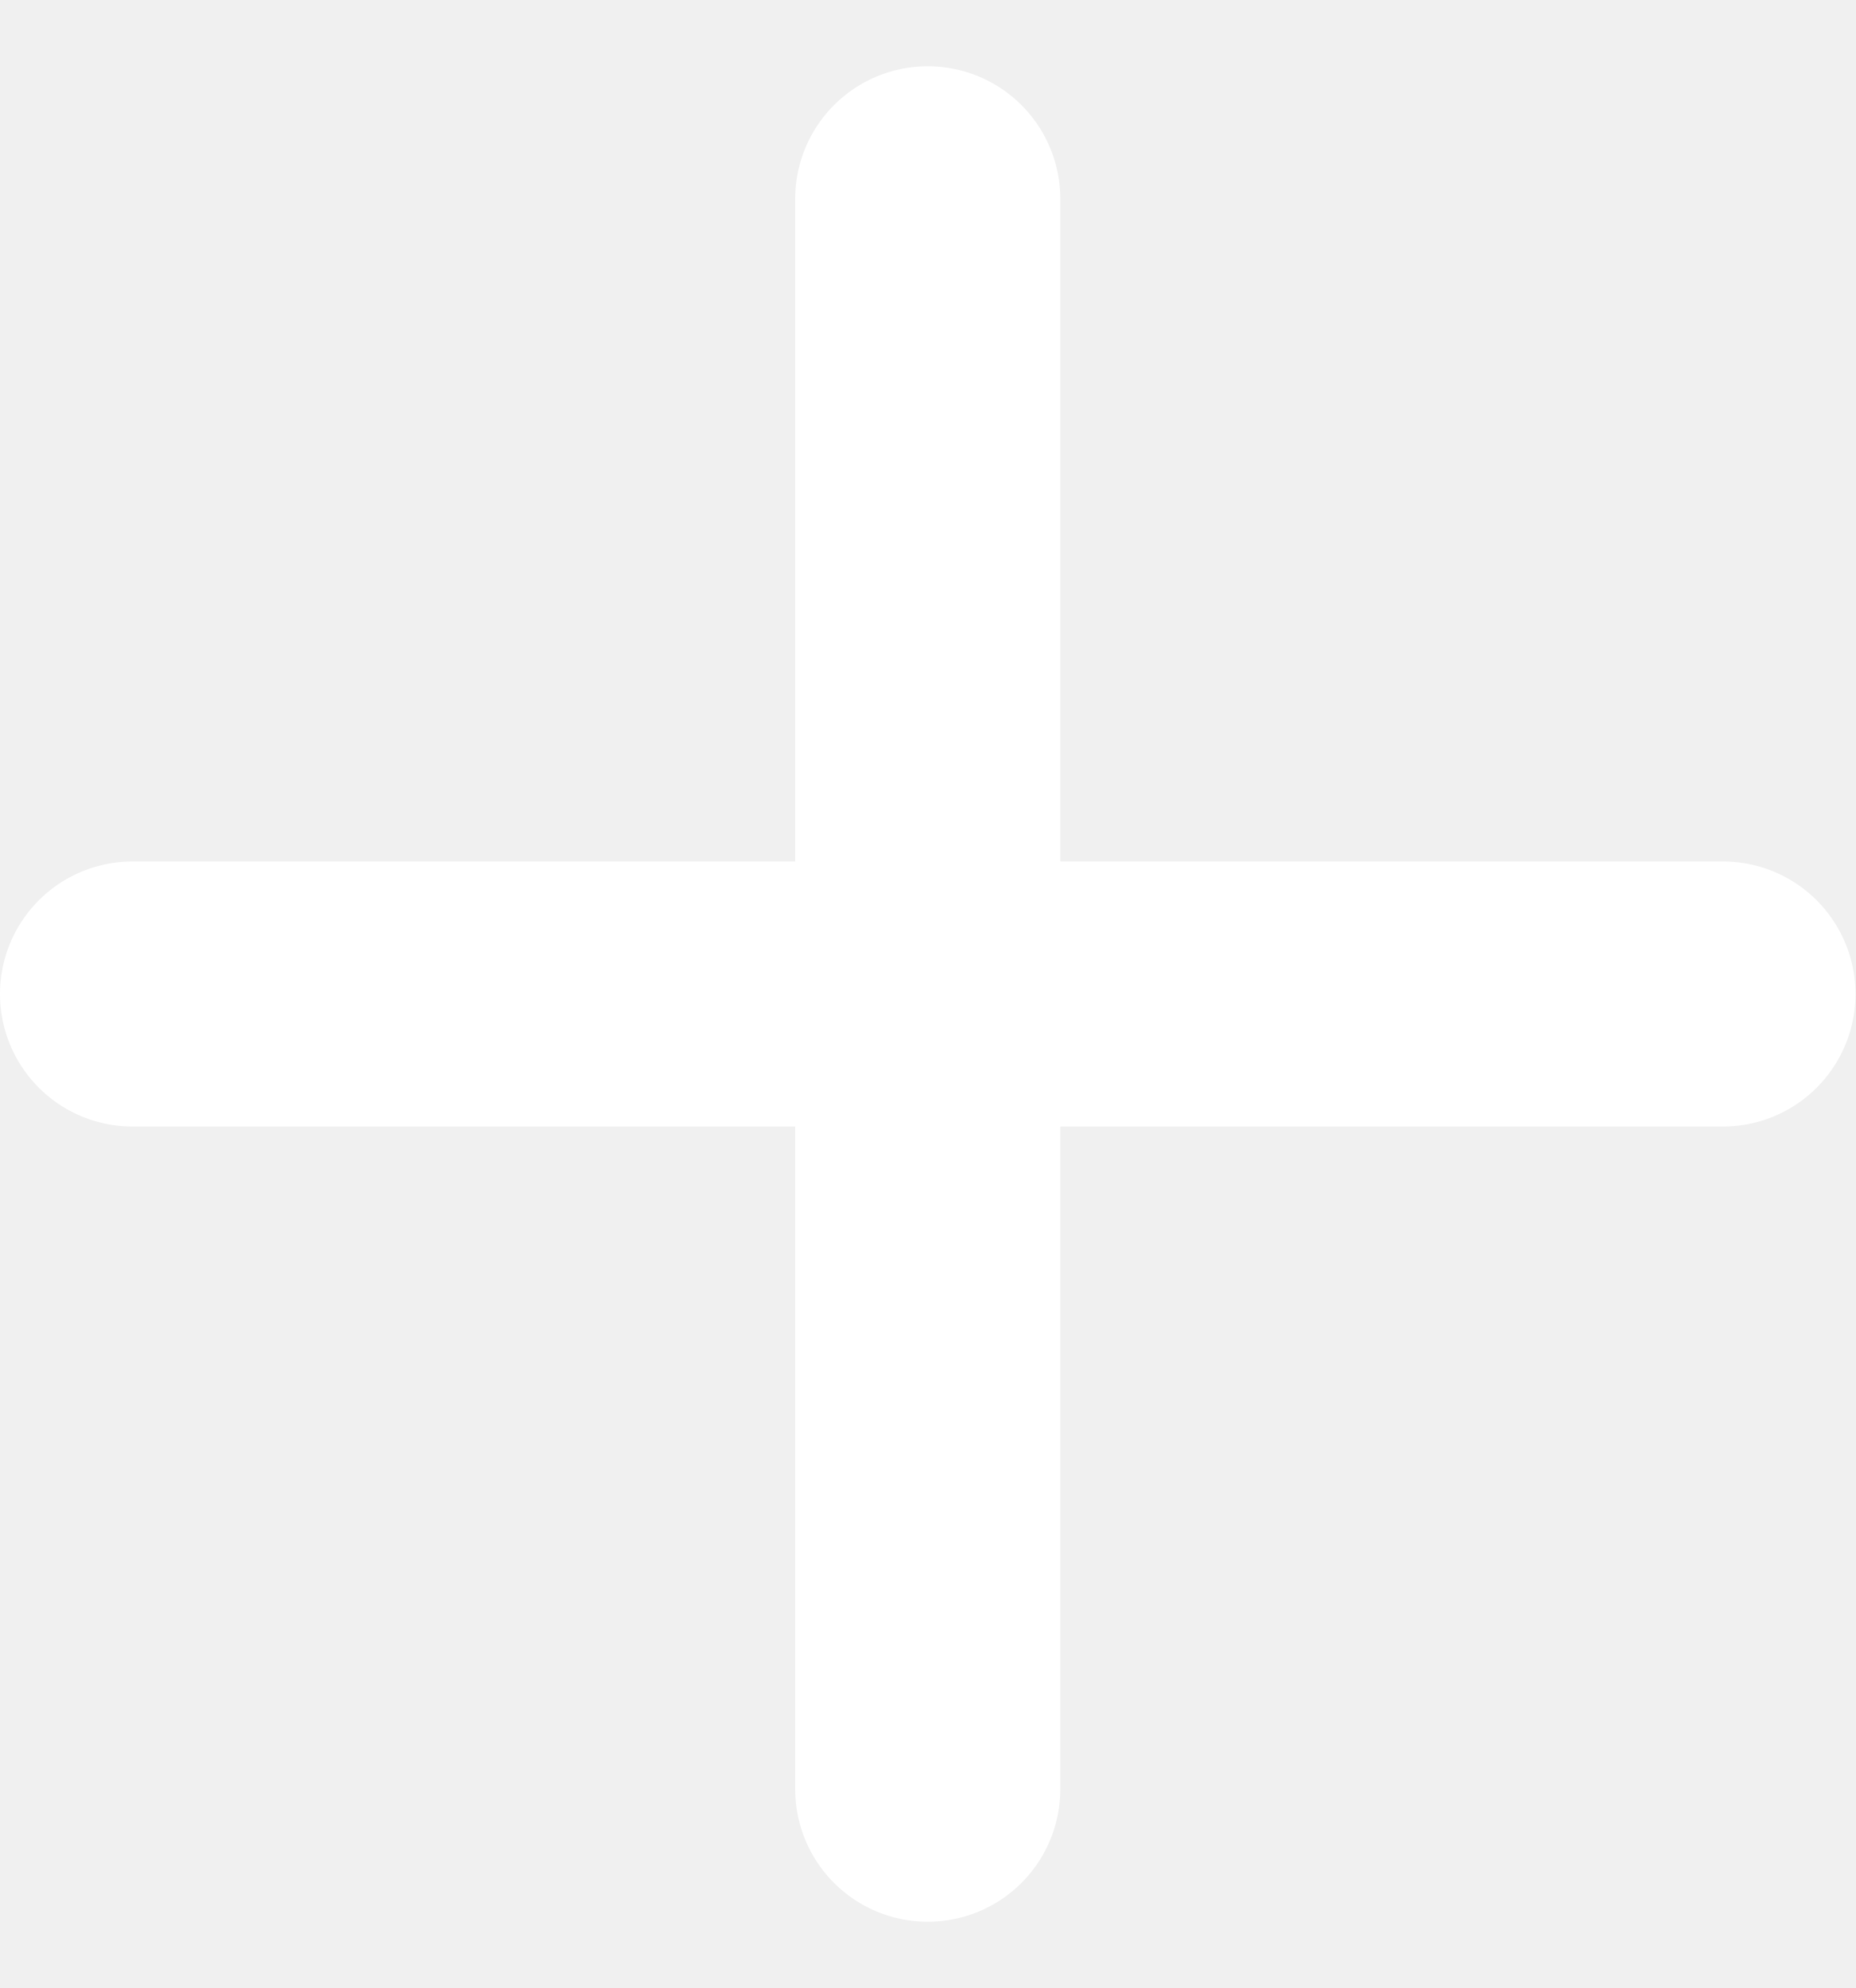
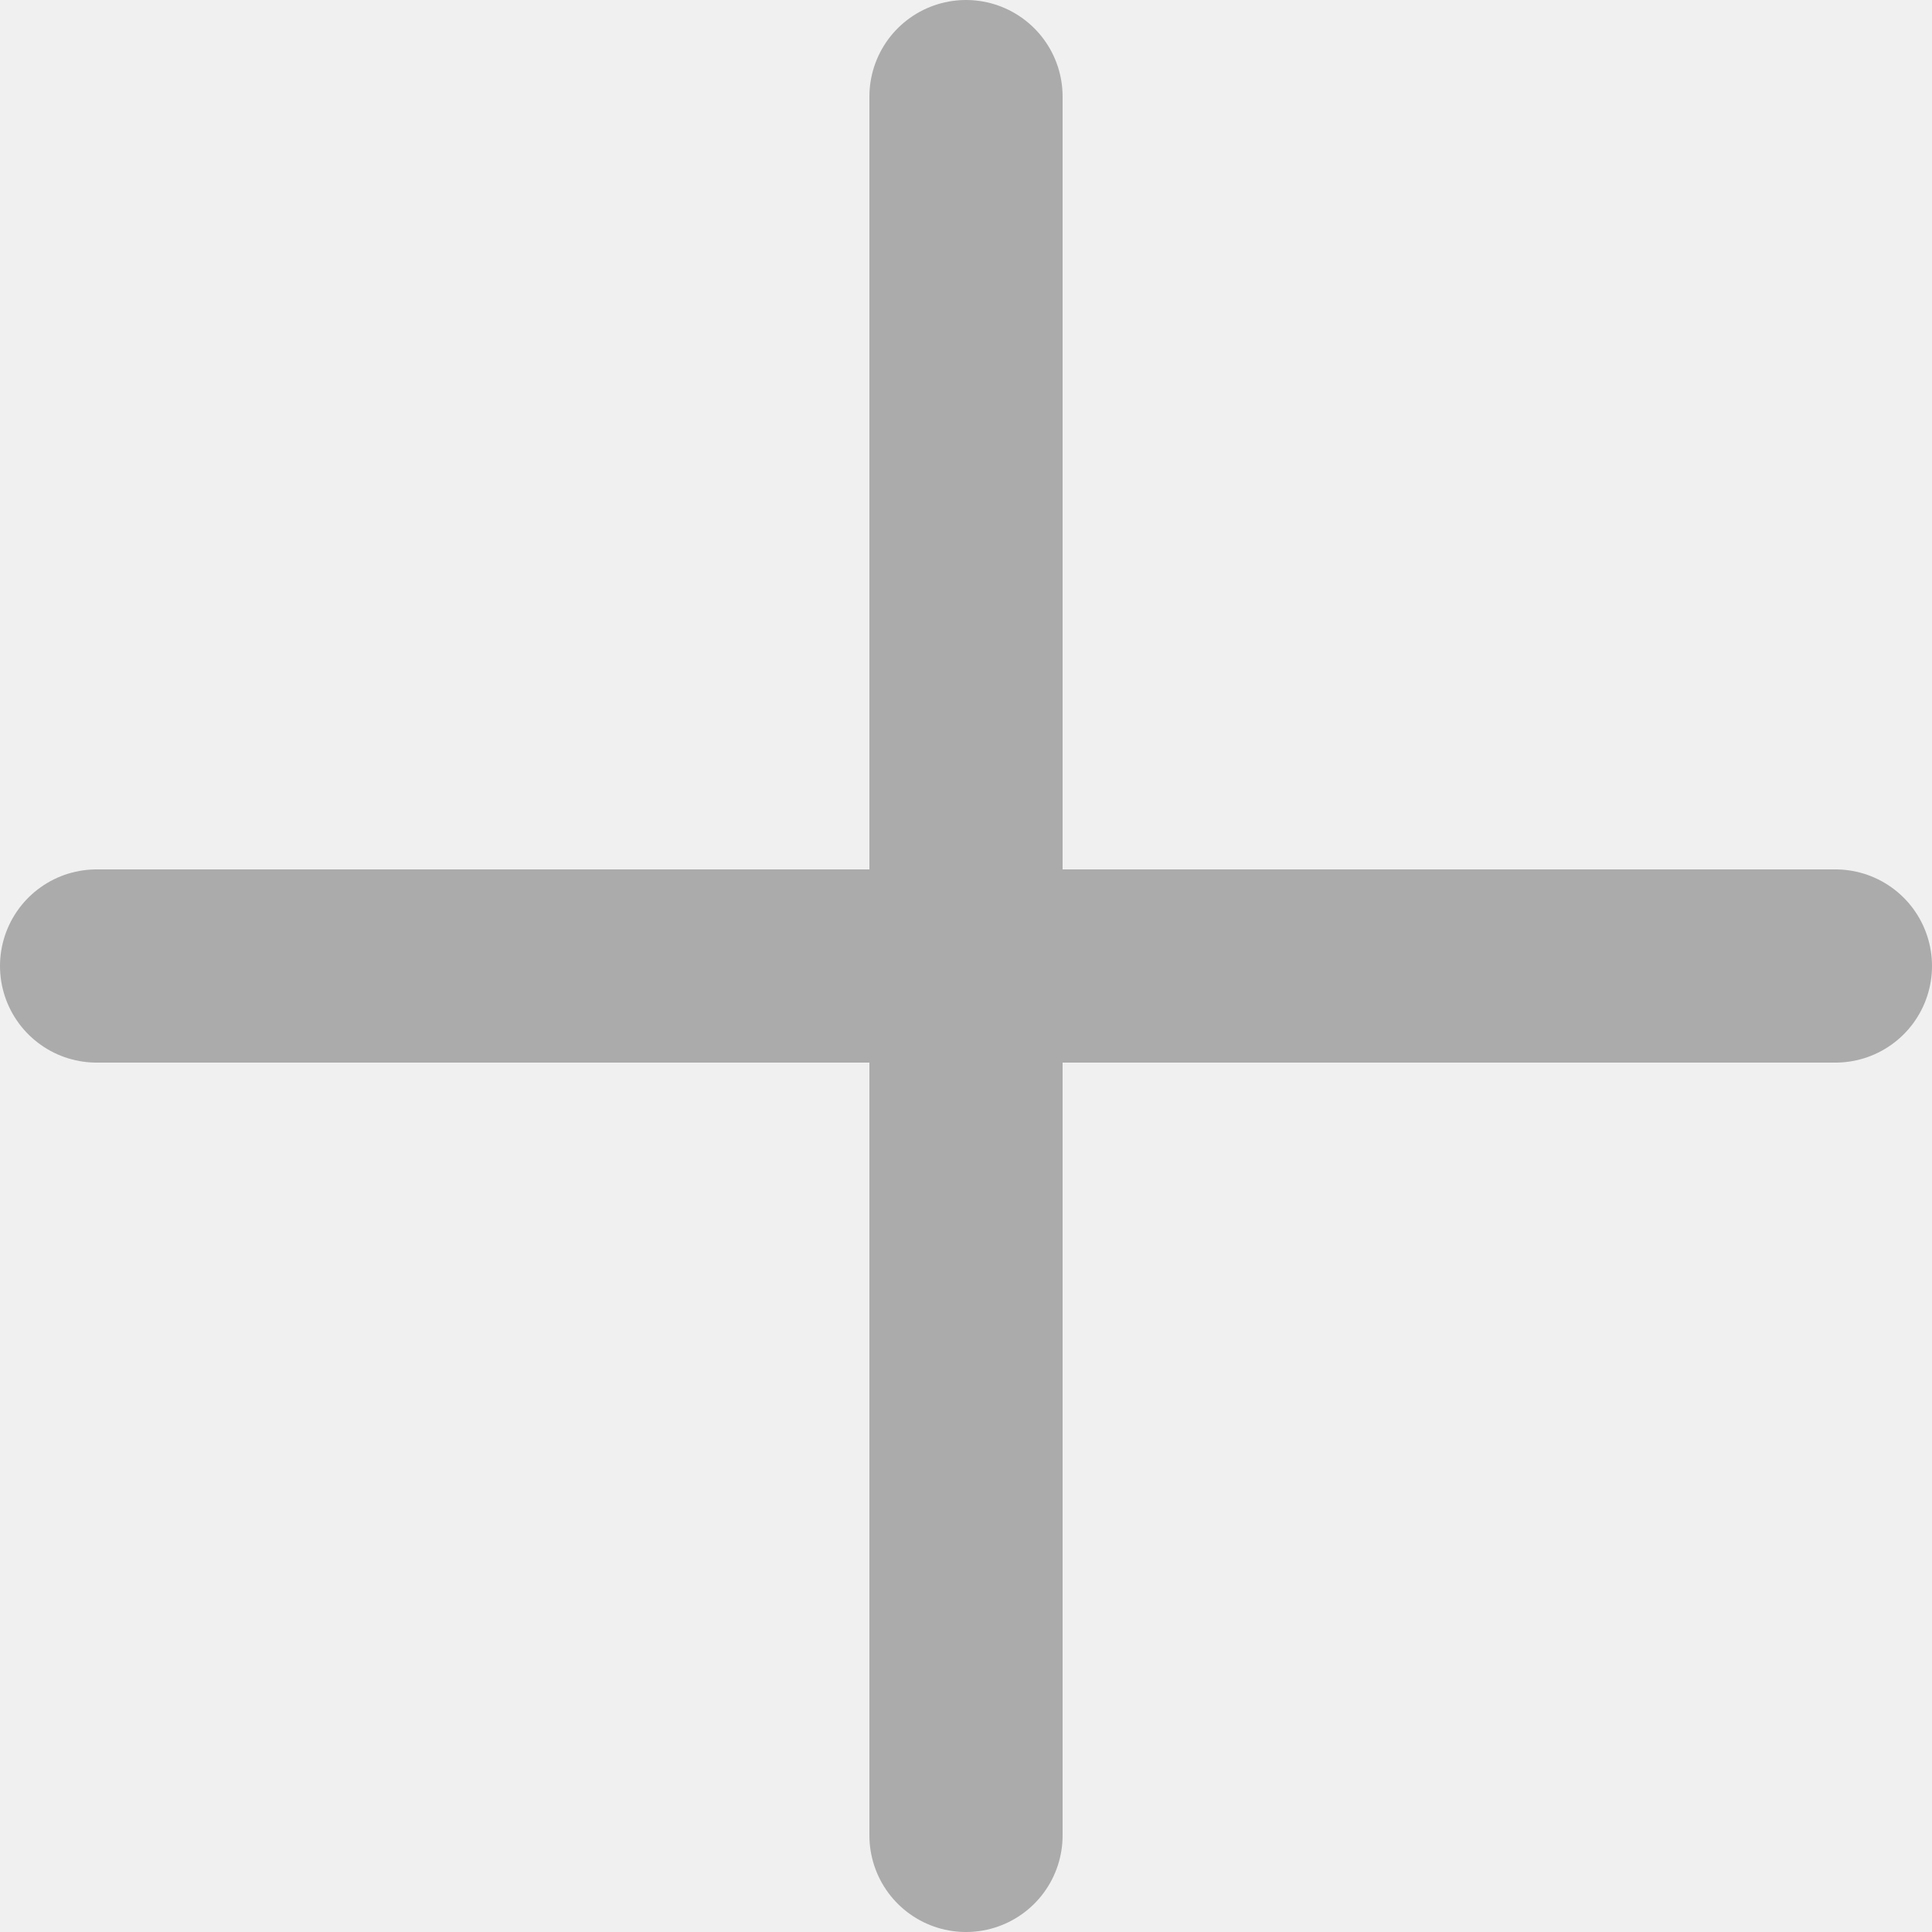
- <svg xmlns="http://www.w3.org/2000/svg" width="14" height="15" viewBox="0 0 14 15" fill="none">
+ <svg xmlns="http://www.w3.org/2000/svg" width="20" height="20" viewBox="0 0 20 20" fill="none">
  <g id="Group 27">
-     <path id="Line 27" d="M7 1.5L7 13.5" stroke="white" stroke-width="2" stroke-linecap="round" />
-     <path id="Line 28" d="M13 7.5L1 7.5" stroke="white" stroke-width="2" stroke-linecap="round" />
+     <path id="Line 27" d="M10 1L10 19" stroke="#ABABAB" stroke-width="2" stroke-linecap="round" />
+     <path id="Line 28" d="M19 10L1 10" stroke="#ABABAB" stroke-width="2" stroke-linecap="round" />
  </g>
</svg>
